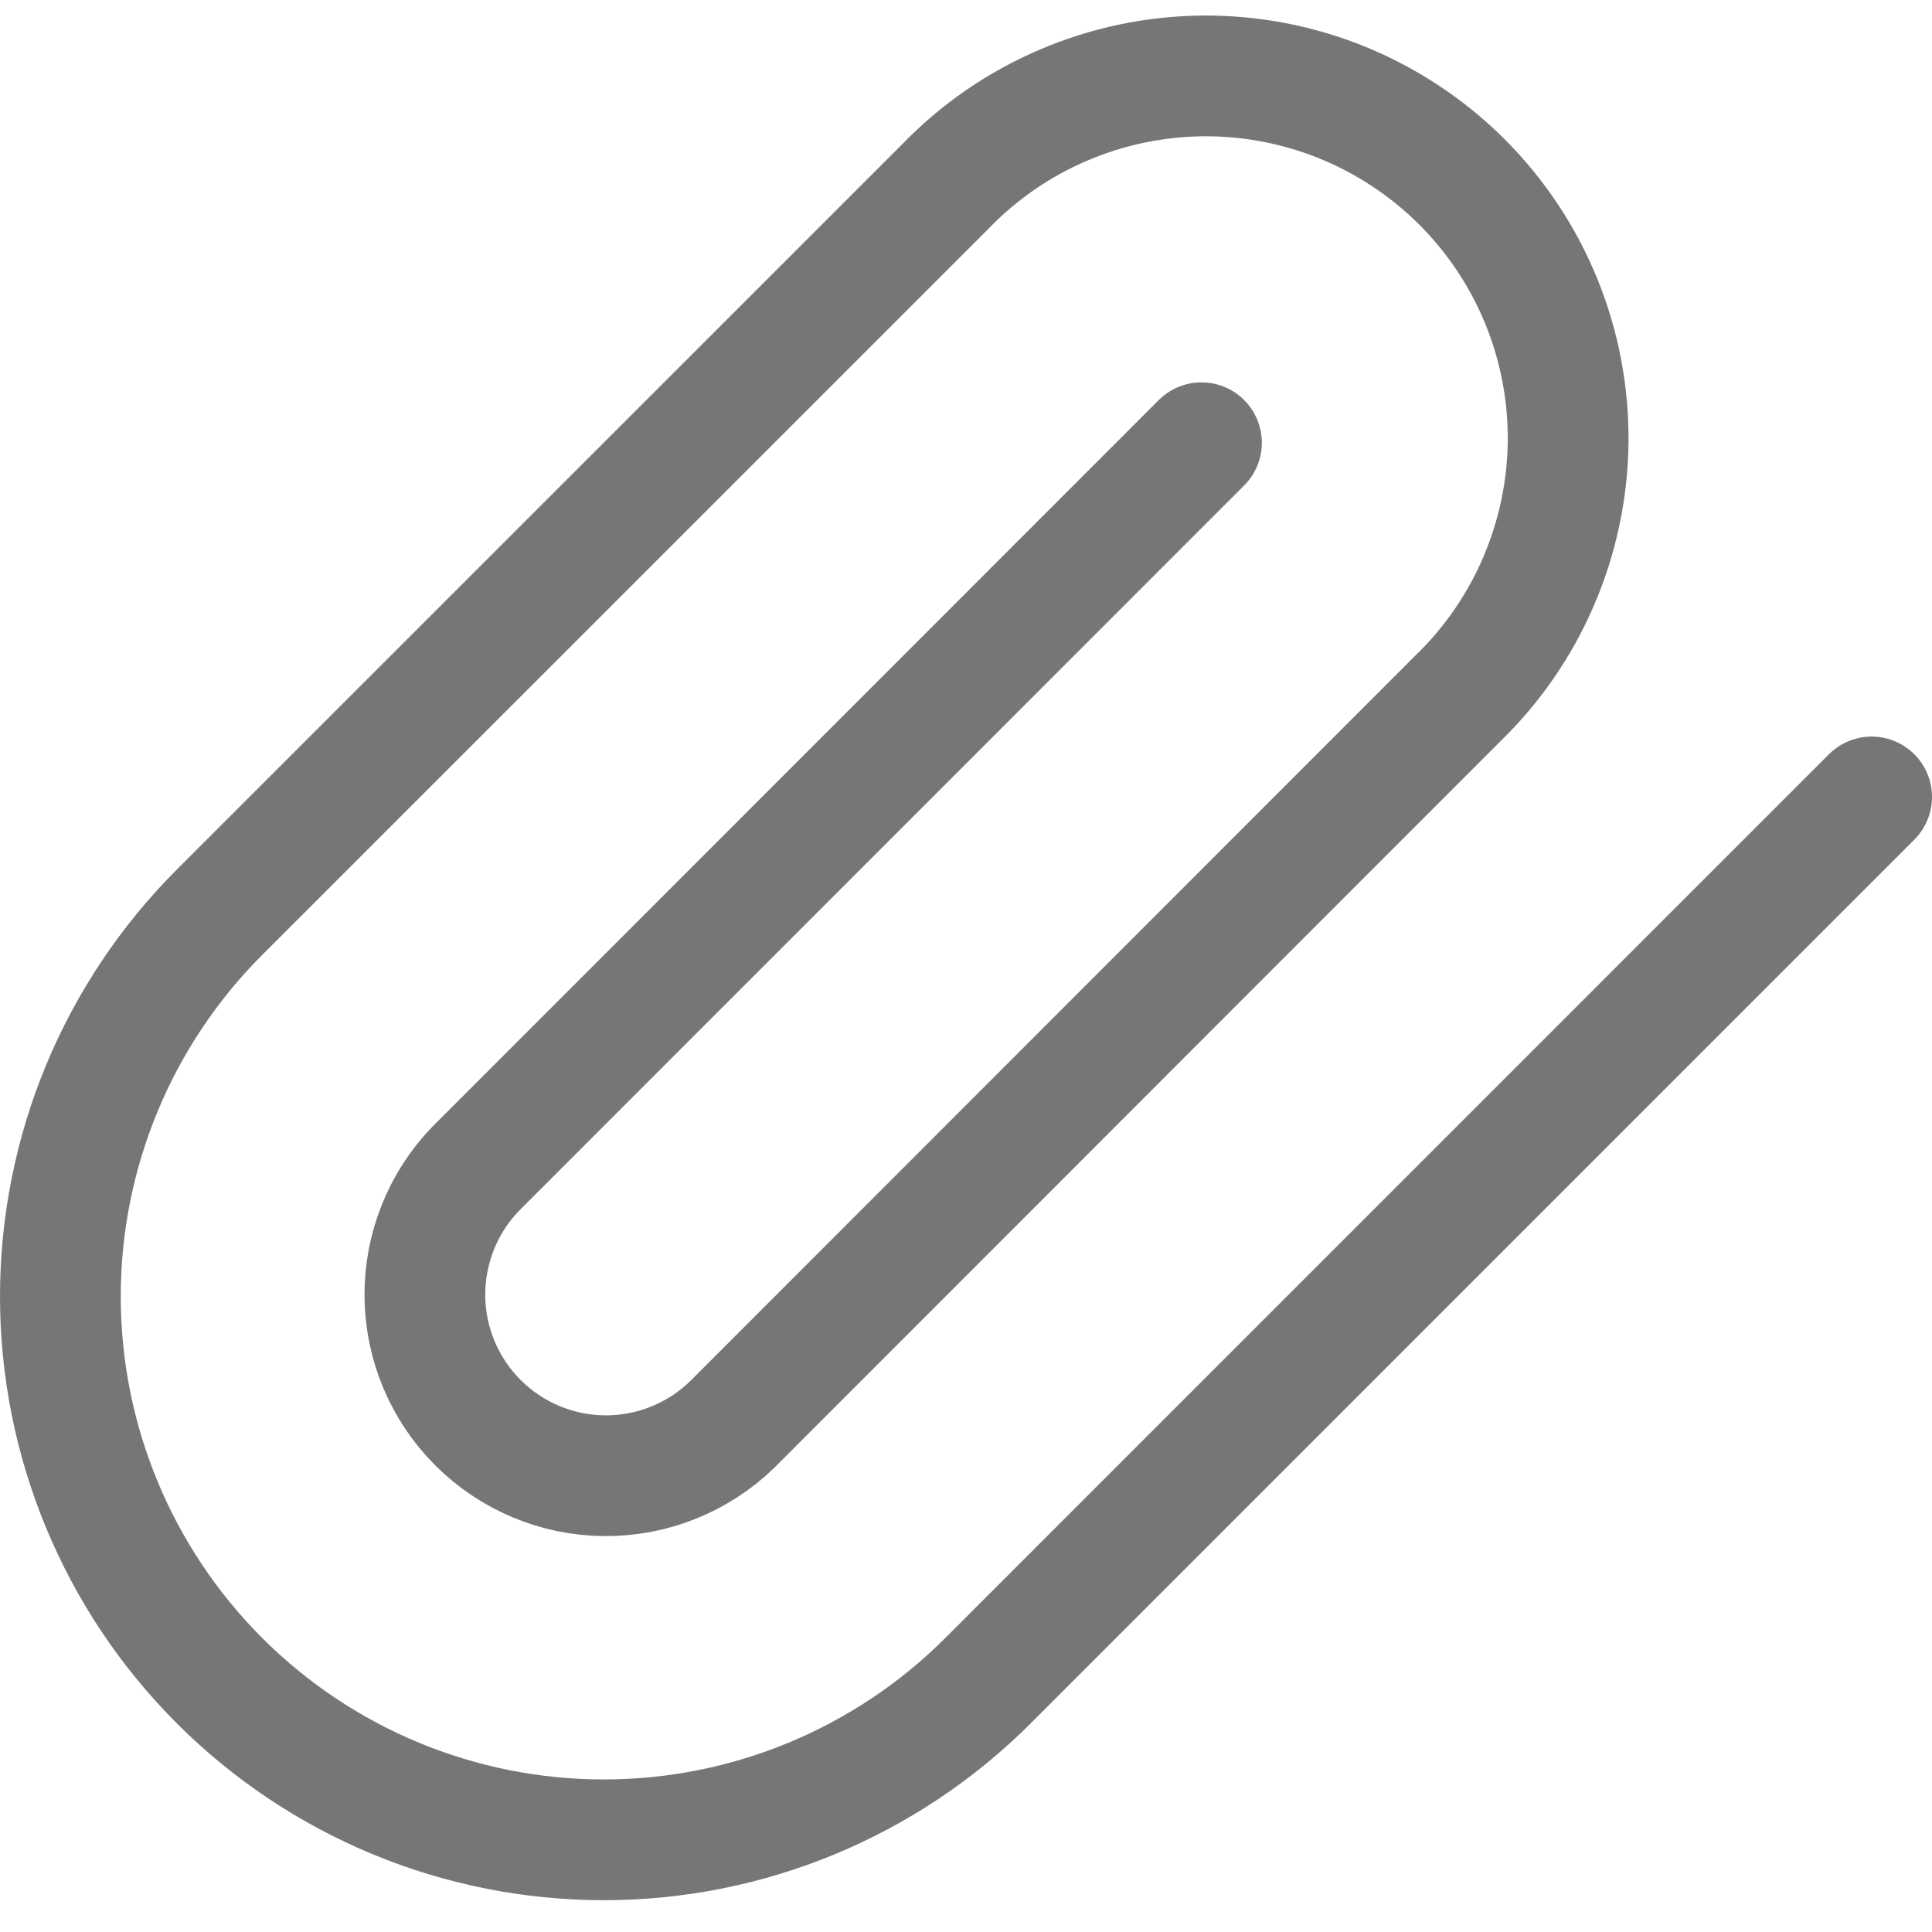
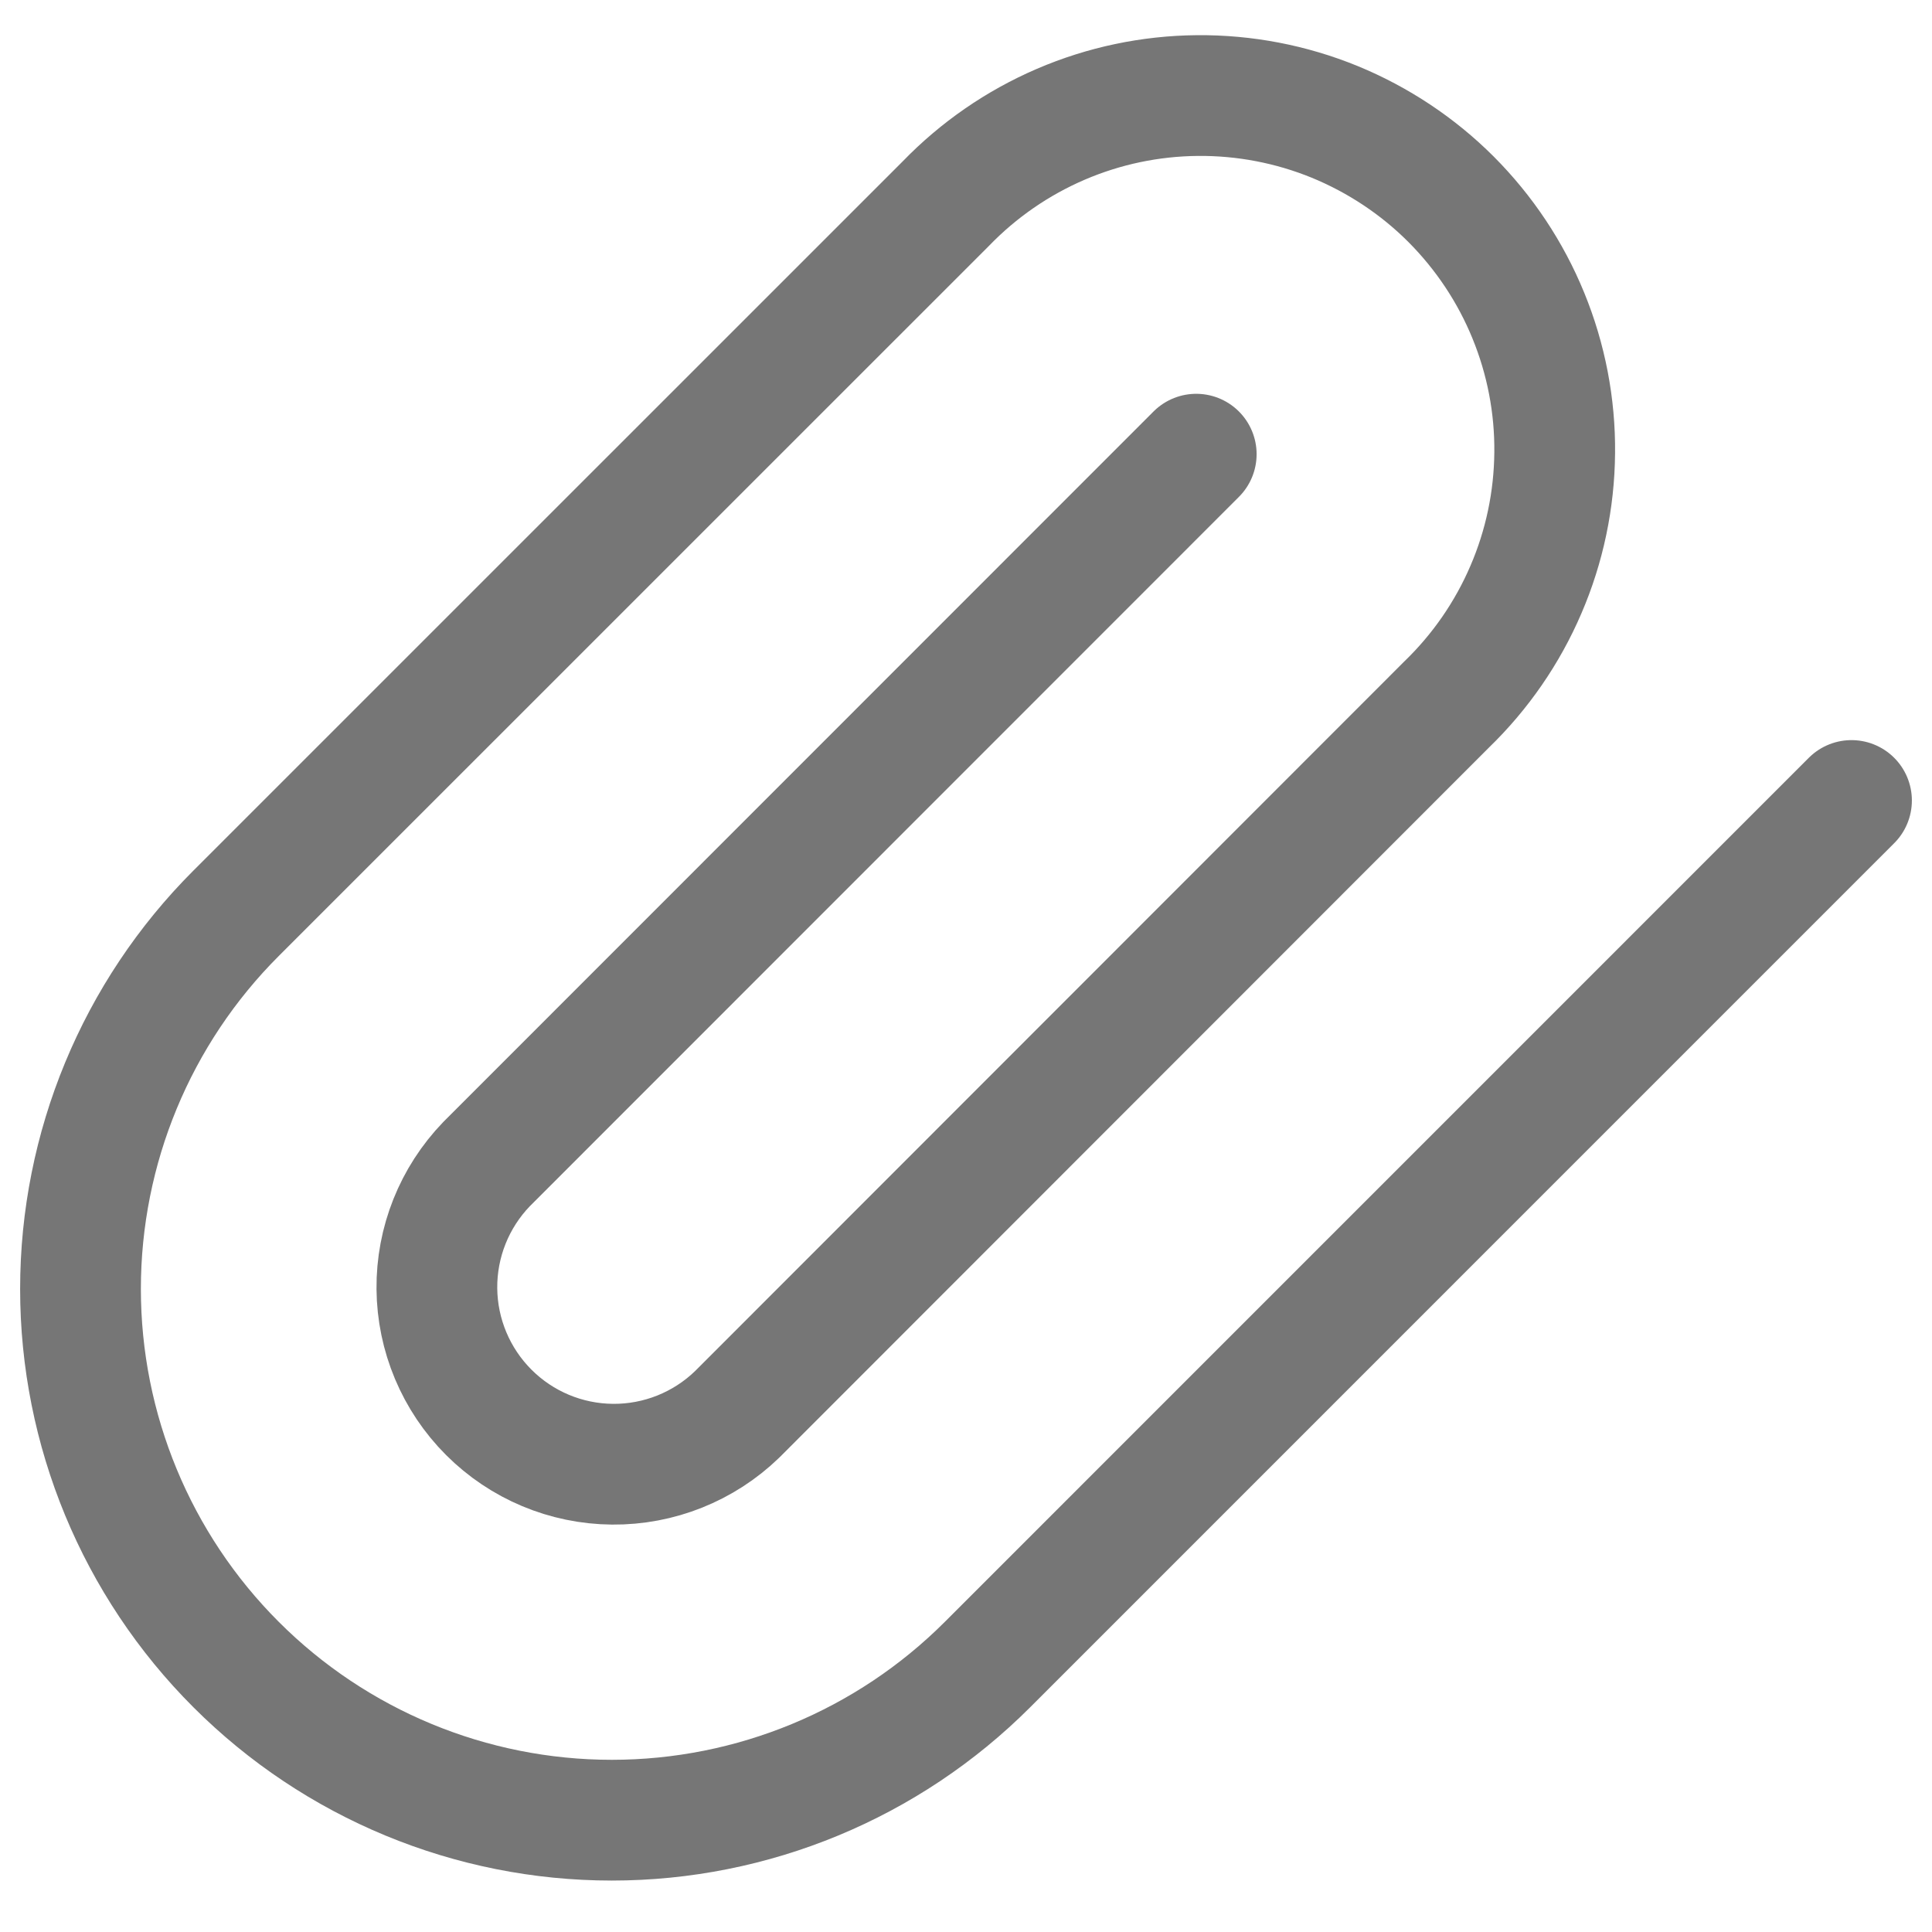
<svg xmlns="http://www.w3.org/2000/svg" width="24" height="24" viewBox="0 0 24 24" fill="none">
-   <path d="M23.25 9.9L12.273 20.878C11.007 22.144 9.29 22.855 7.5 22.855C5.71 22.855 3.993 22.144 2.727 20.878C1.461 19.612 0.75 17.895 0.75 16.105C0.75 14.315 1.461 12.598 2.727 11.332L11.743 2.317C12.158 1.887 12.655 1.544 13.204 1.309C13.753 1.073 14.343 0.949 14.941 0.943C15.538 0.938 16.131 1.052 16.684 1.278C17.237 1.505 17.739 1.839 18.162 2.261C18.584 2.684 18.919 3.186 19.145 3.739C19.371 4.292 19.485 4.885 19.48 5.482C19.474 6.08 19.35 6.67 19.114 7.219C18.879 7.768 18.536 8.265 18.106 8.68L9.091 17.7C8.667 18.11 8.098 18.337 7.508 18.332C6.919 18.327 6.354 18.09 5.937 17.673C5.52 17.256 5.283 16.692 5.278 16.102C5.273 15.512 5.499 14.943 5.909 14.519L14.925 5.5" stroke="#767676" stroke-width="1.5" stroke-linecap="round" stroke-linejoin="round" />
+   <path d="M23 9.944L12.267 20.678C11.029 21.916 9.35 22.611 7.6 22.611C5.85 22.611 4.171 21.916 2.933 20.678C1.695 19.441 1 17.762 1 16.012C1 14.261 1.695 12.582 2.933 11.345L11.749 2.53C12.155 2.11 12.64 1.775 13.177 1.544C13.714 1.313 14.291 1.192 14.875 1.187C15.46 1.182 16.039 1.293 16.58 1.514C17.12 1.736 17.612 2.062 18.025 2.475C18.438 2.889 18.765 3.38 18.986 3.921C19.207 4.461 19.319 5.041 19.313 5.625C19.308 6.209 19.187 6.787 18.956 7.323C18.726 7.86 18.39 8.346 17.97 8.752L9.156 17.571C8.741 17.972 8.185 18.194 7.608 18.189C7.031 18.184 6.48 17.953 6.072 17.545C5.664 17.137 5.432 16.585 5.427 16.008C5.422 15.431 5.644 14.876 6.044 14.461L14.86 5.642" stroke="#767676" stroke-width="1.5" stroke-linecap="round" stroke-linejoin="round" />
</svg>
